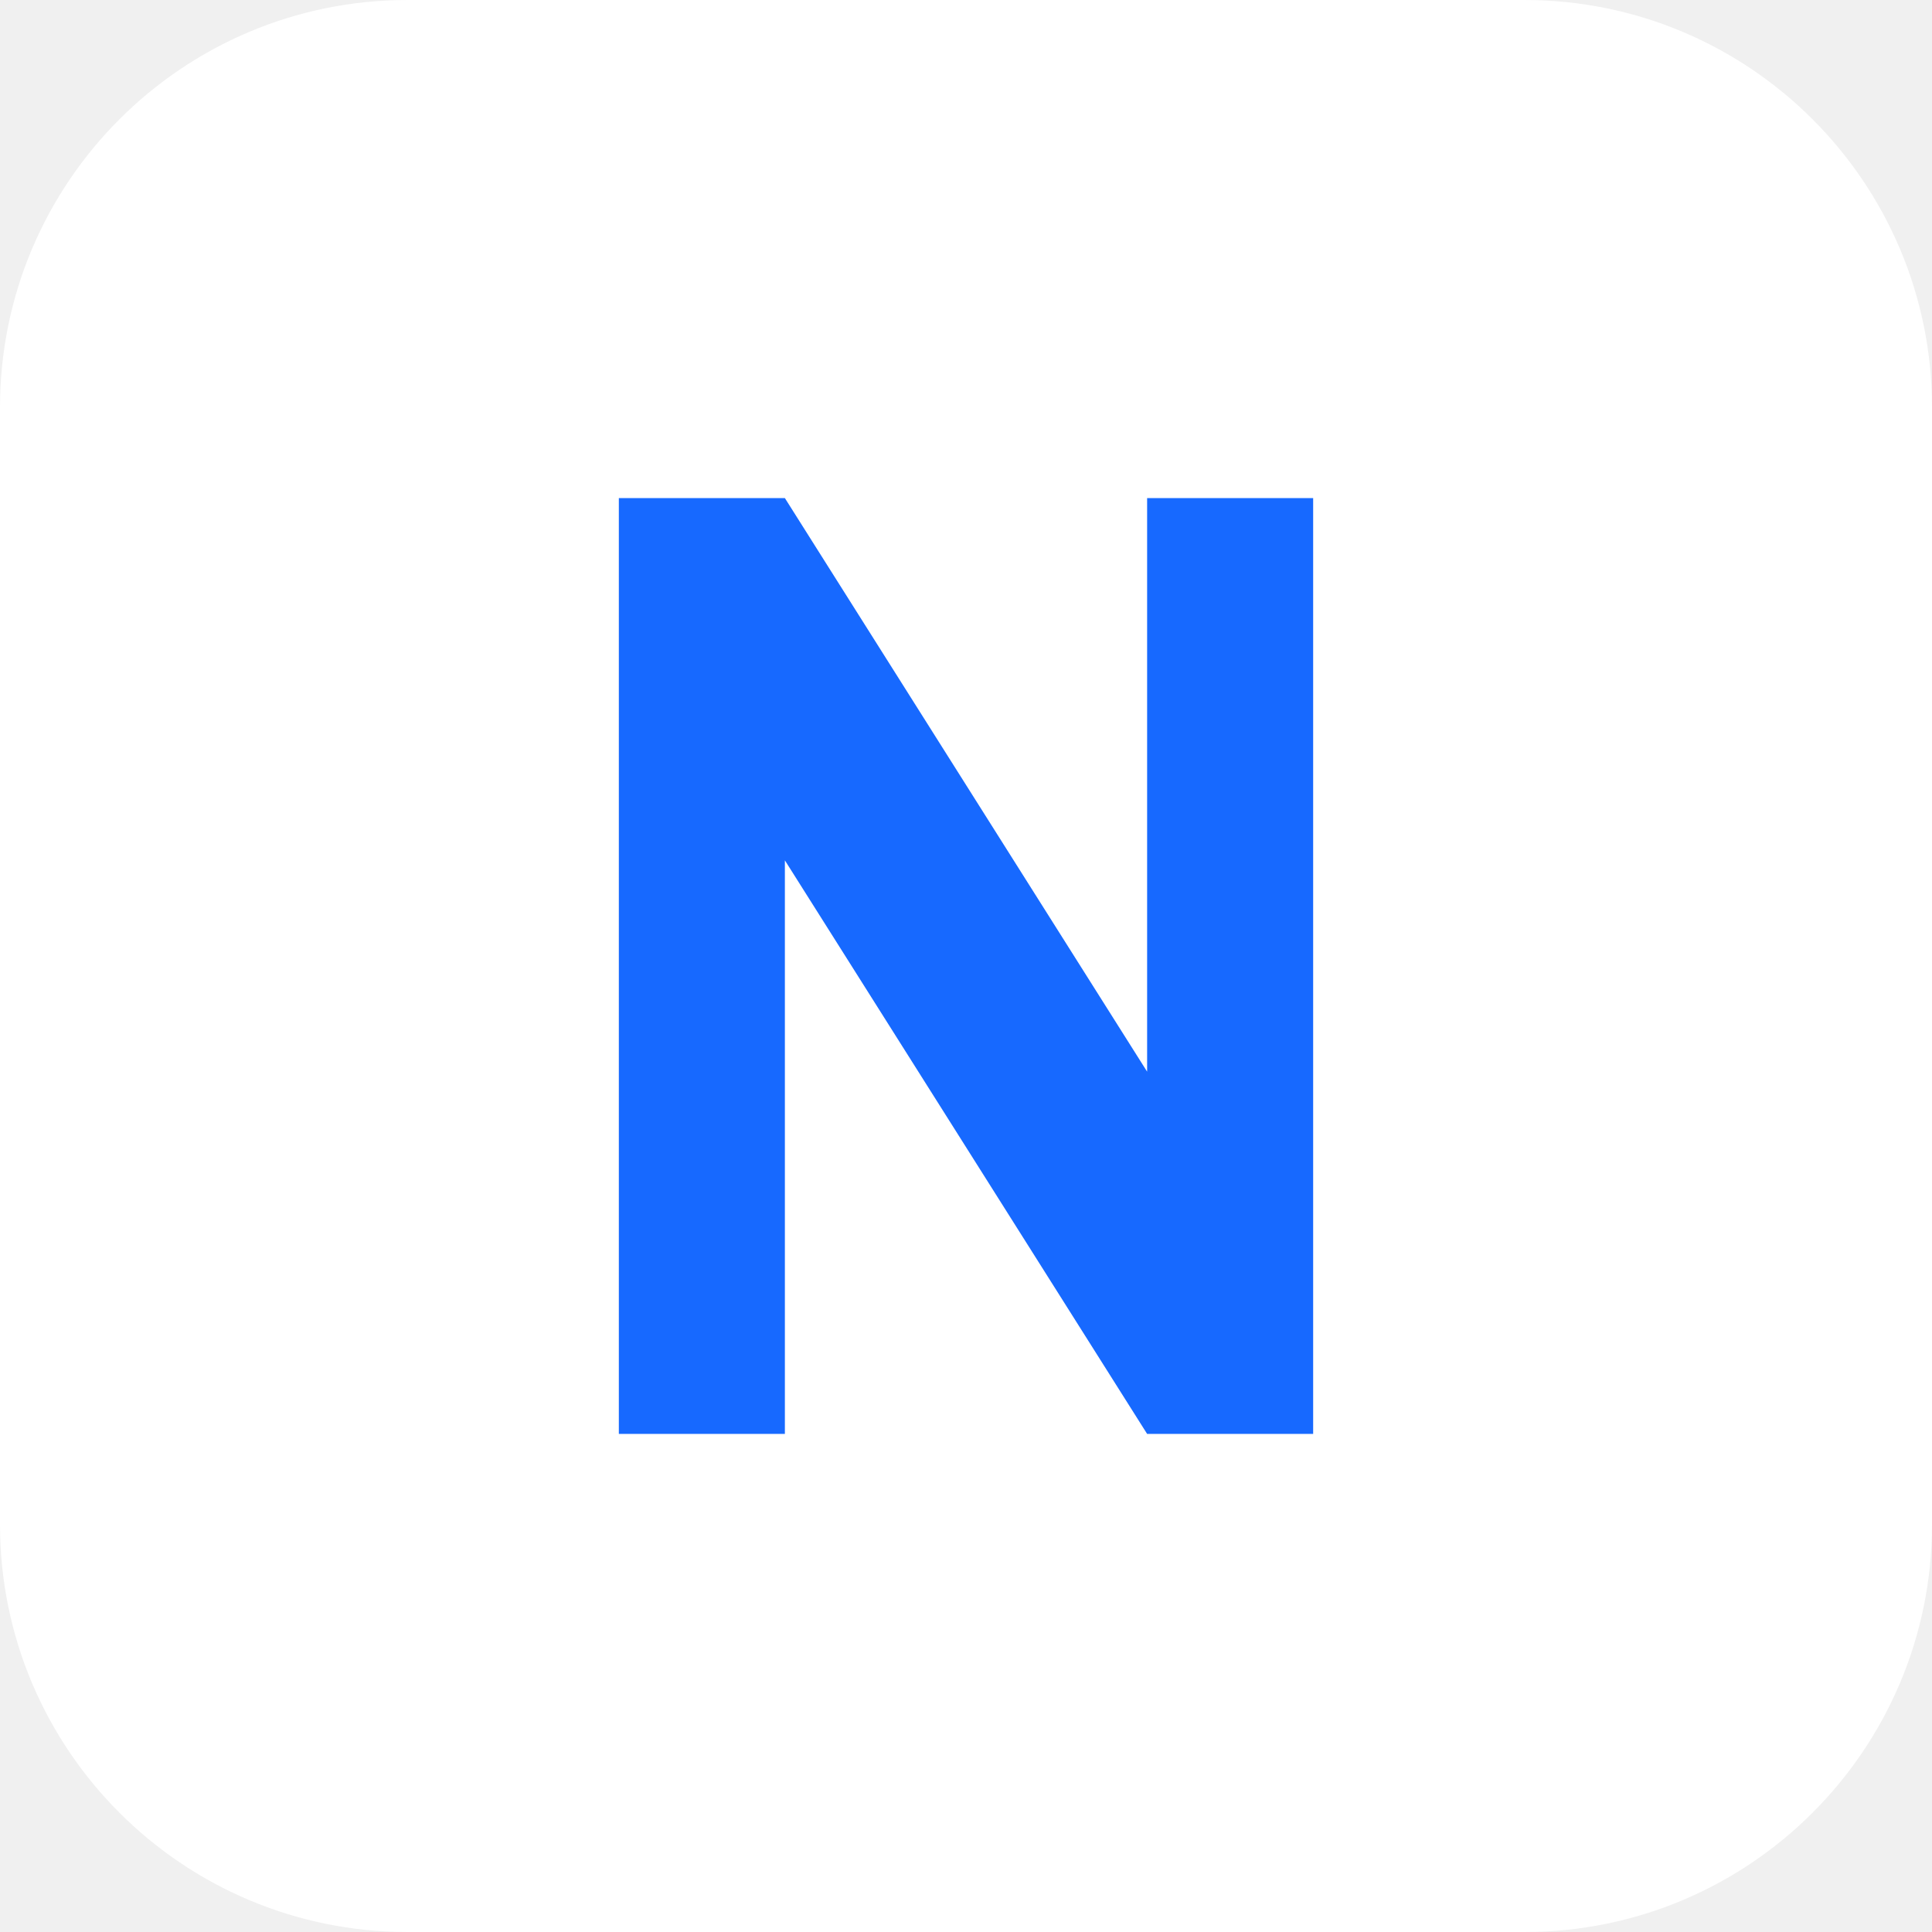
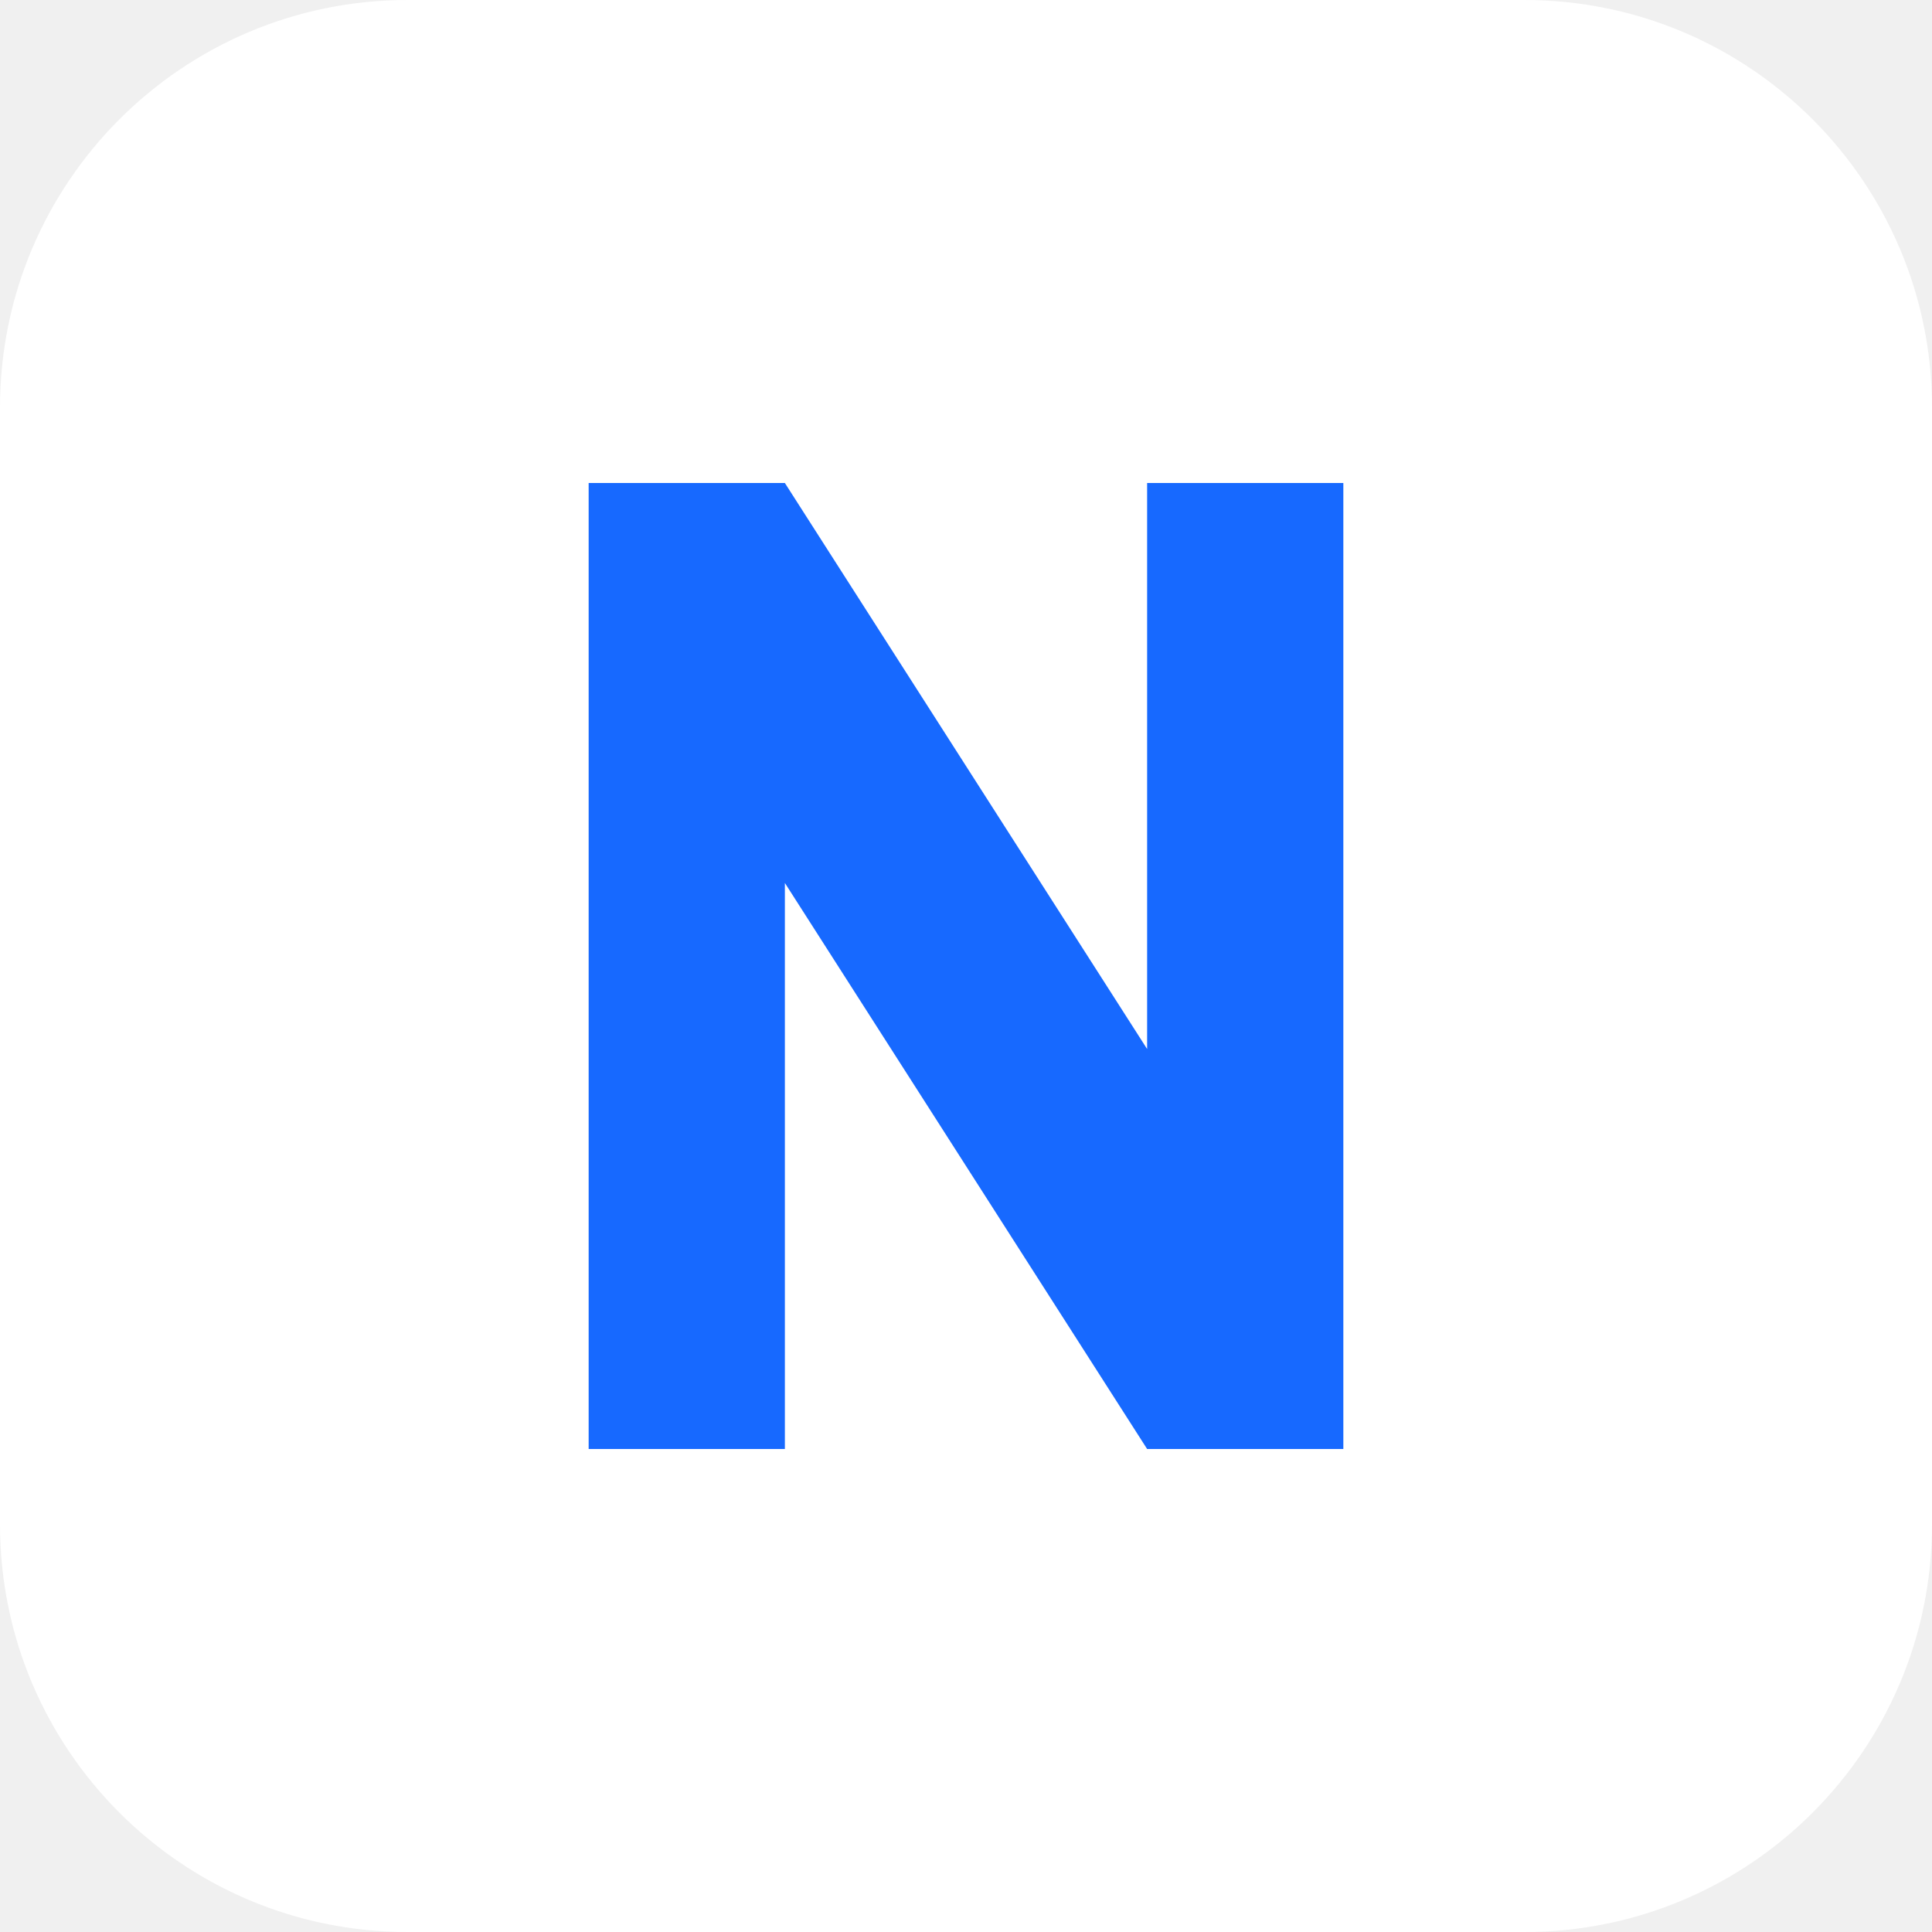
<svg xmlns="http://www.w3.org/2000/svg" viewBox="0 0 256 256">
  <rect width="256" height="256" rx="54" fill="#fff" />
-   <path d="M82 190V66h22l48 76V66h22v124h-22l-48-76v76H82z" fill="#1769ff" />
+   <path d="M78 192V64h26l48 75V64h26v128h-26l-48-75v75H78z" fill="#1769ff" />
</svg>
